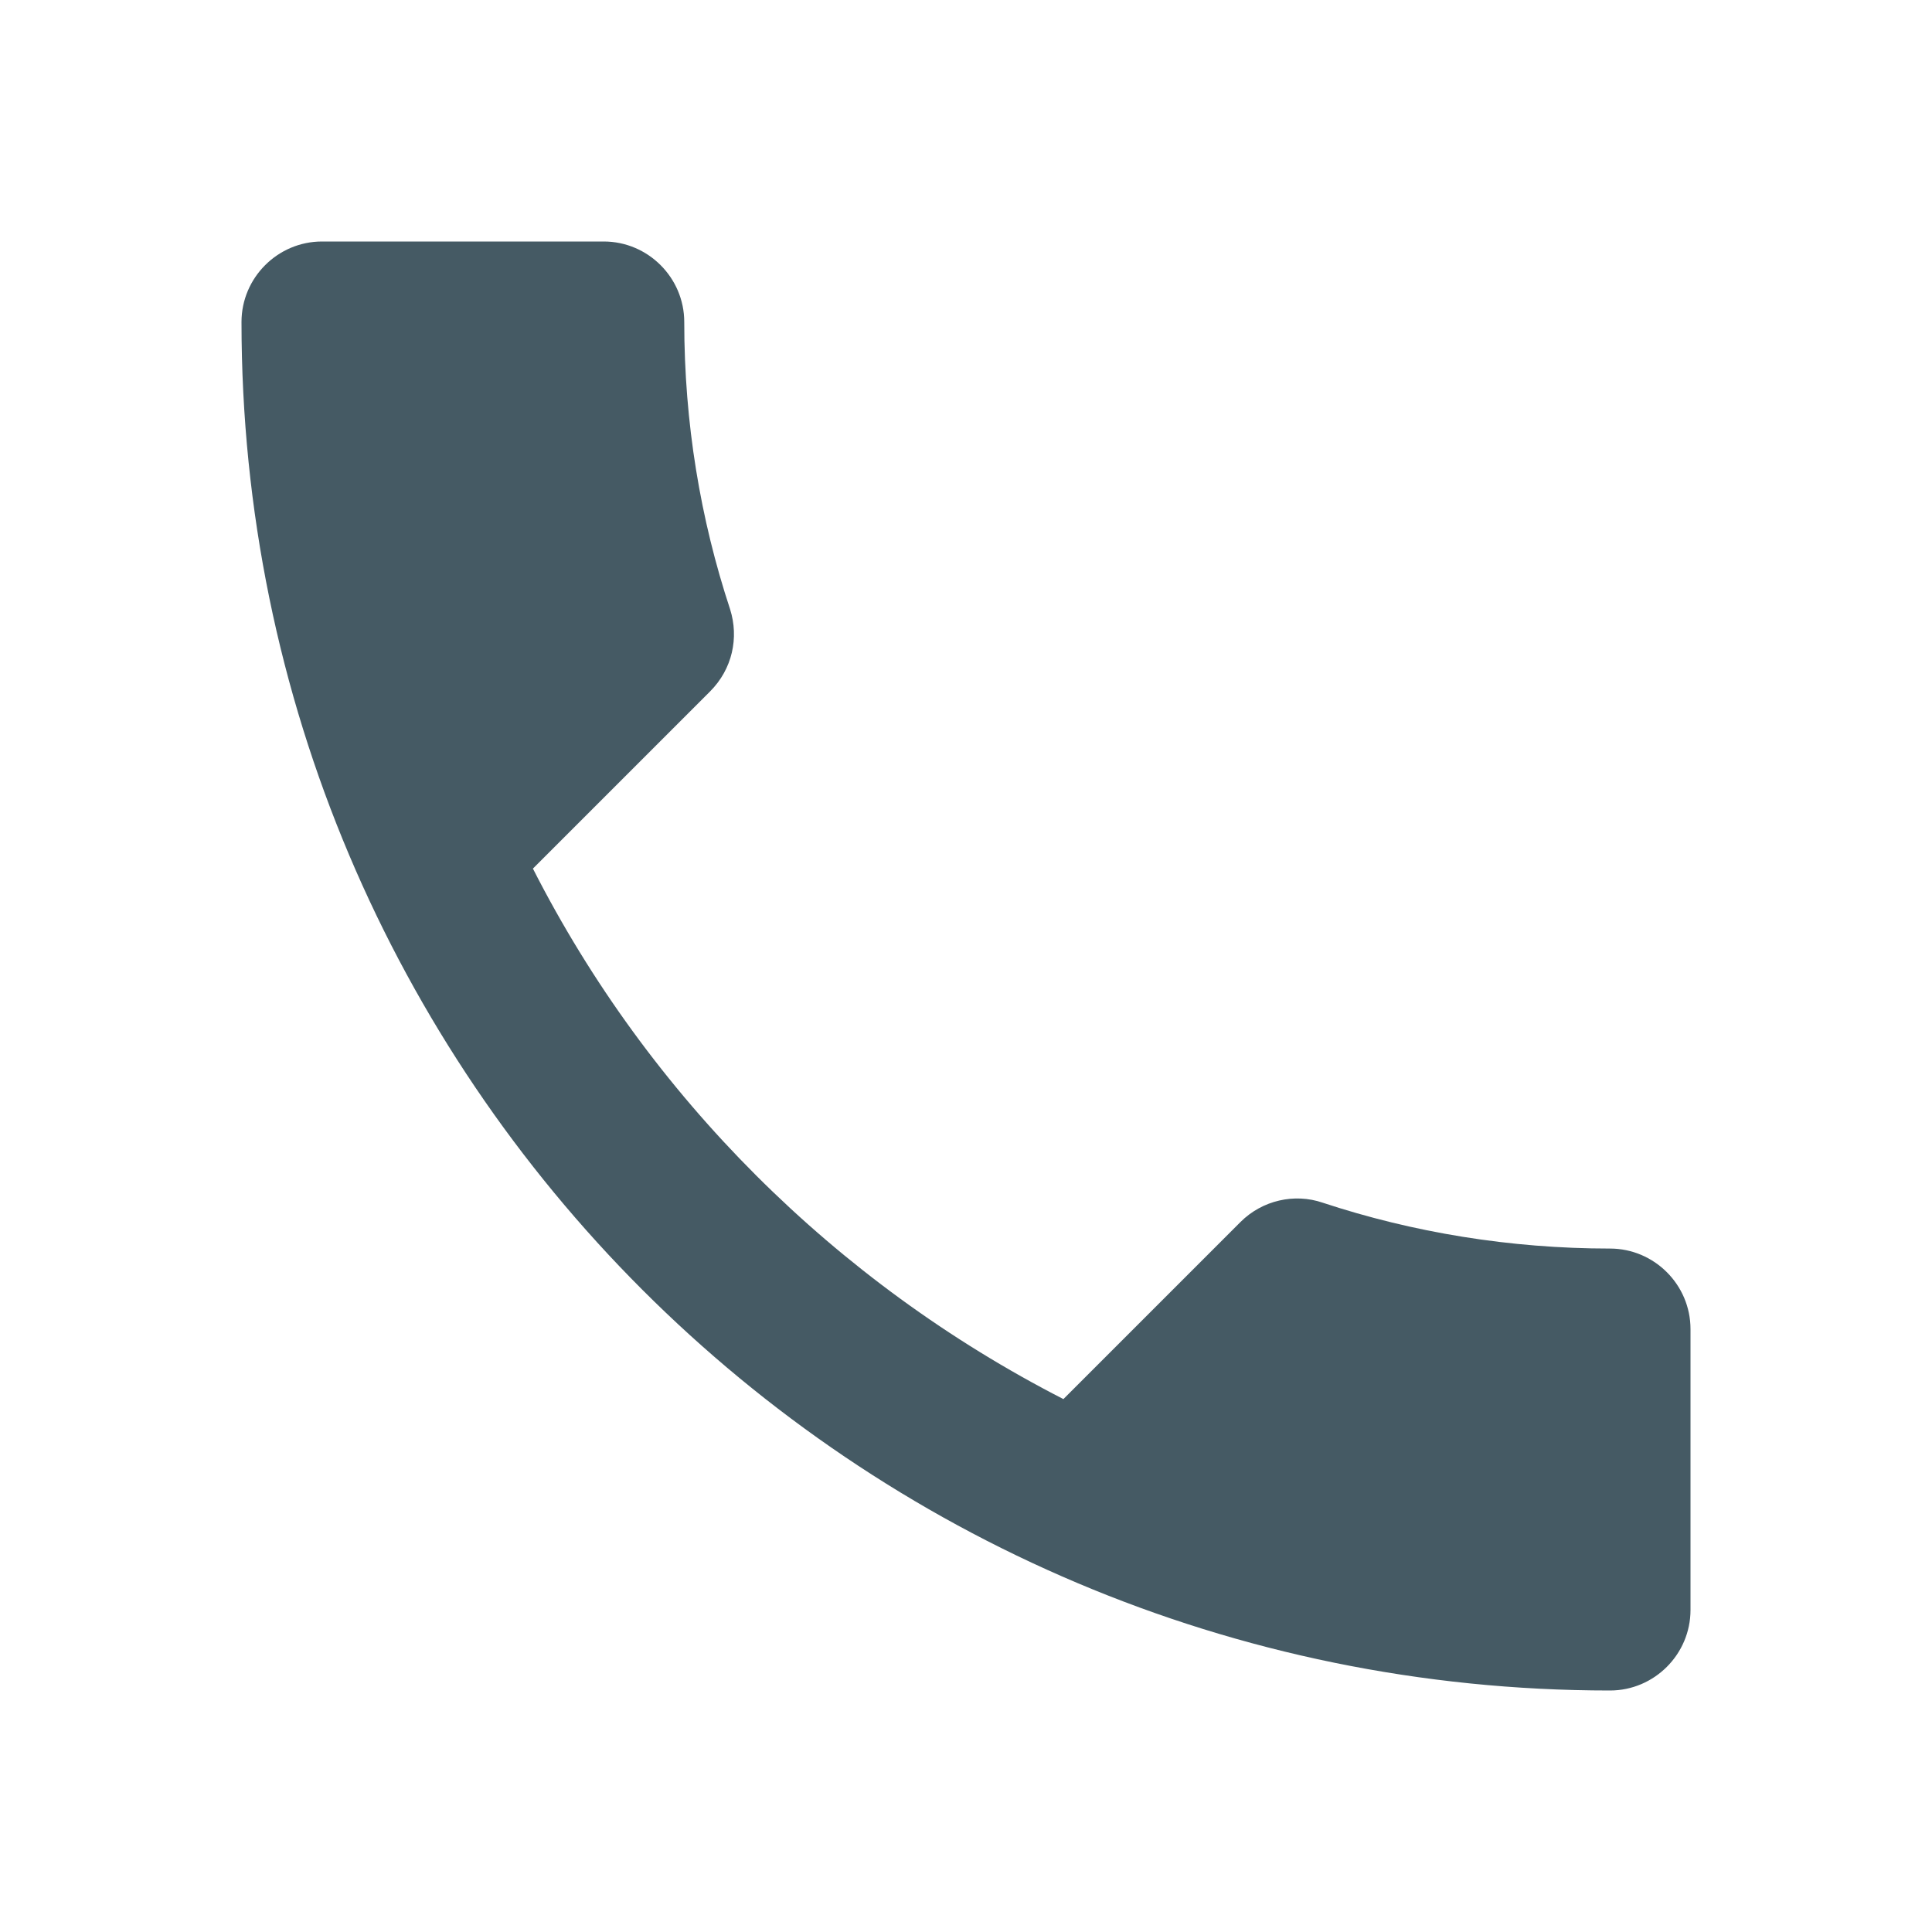
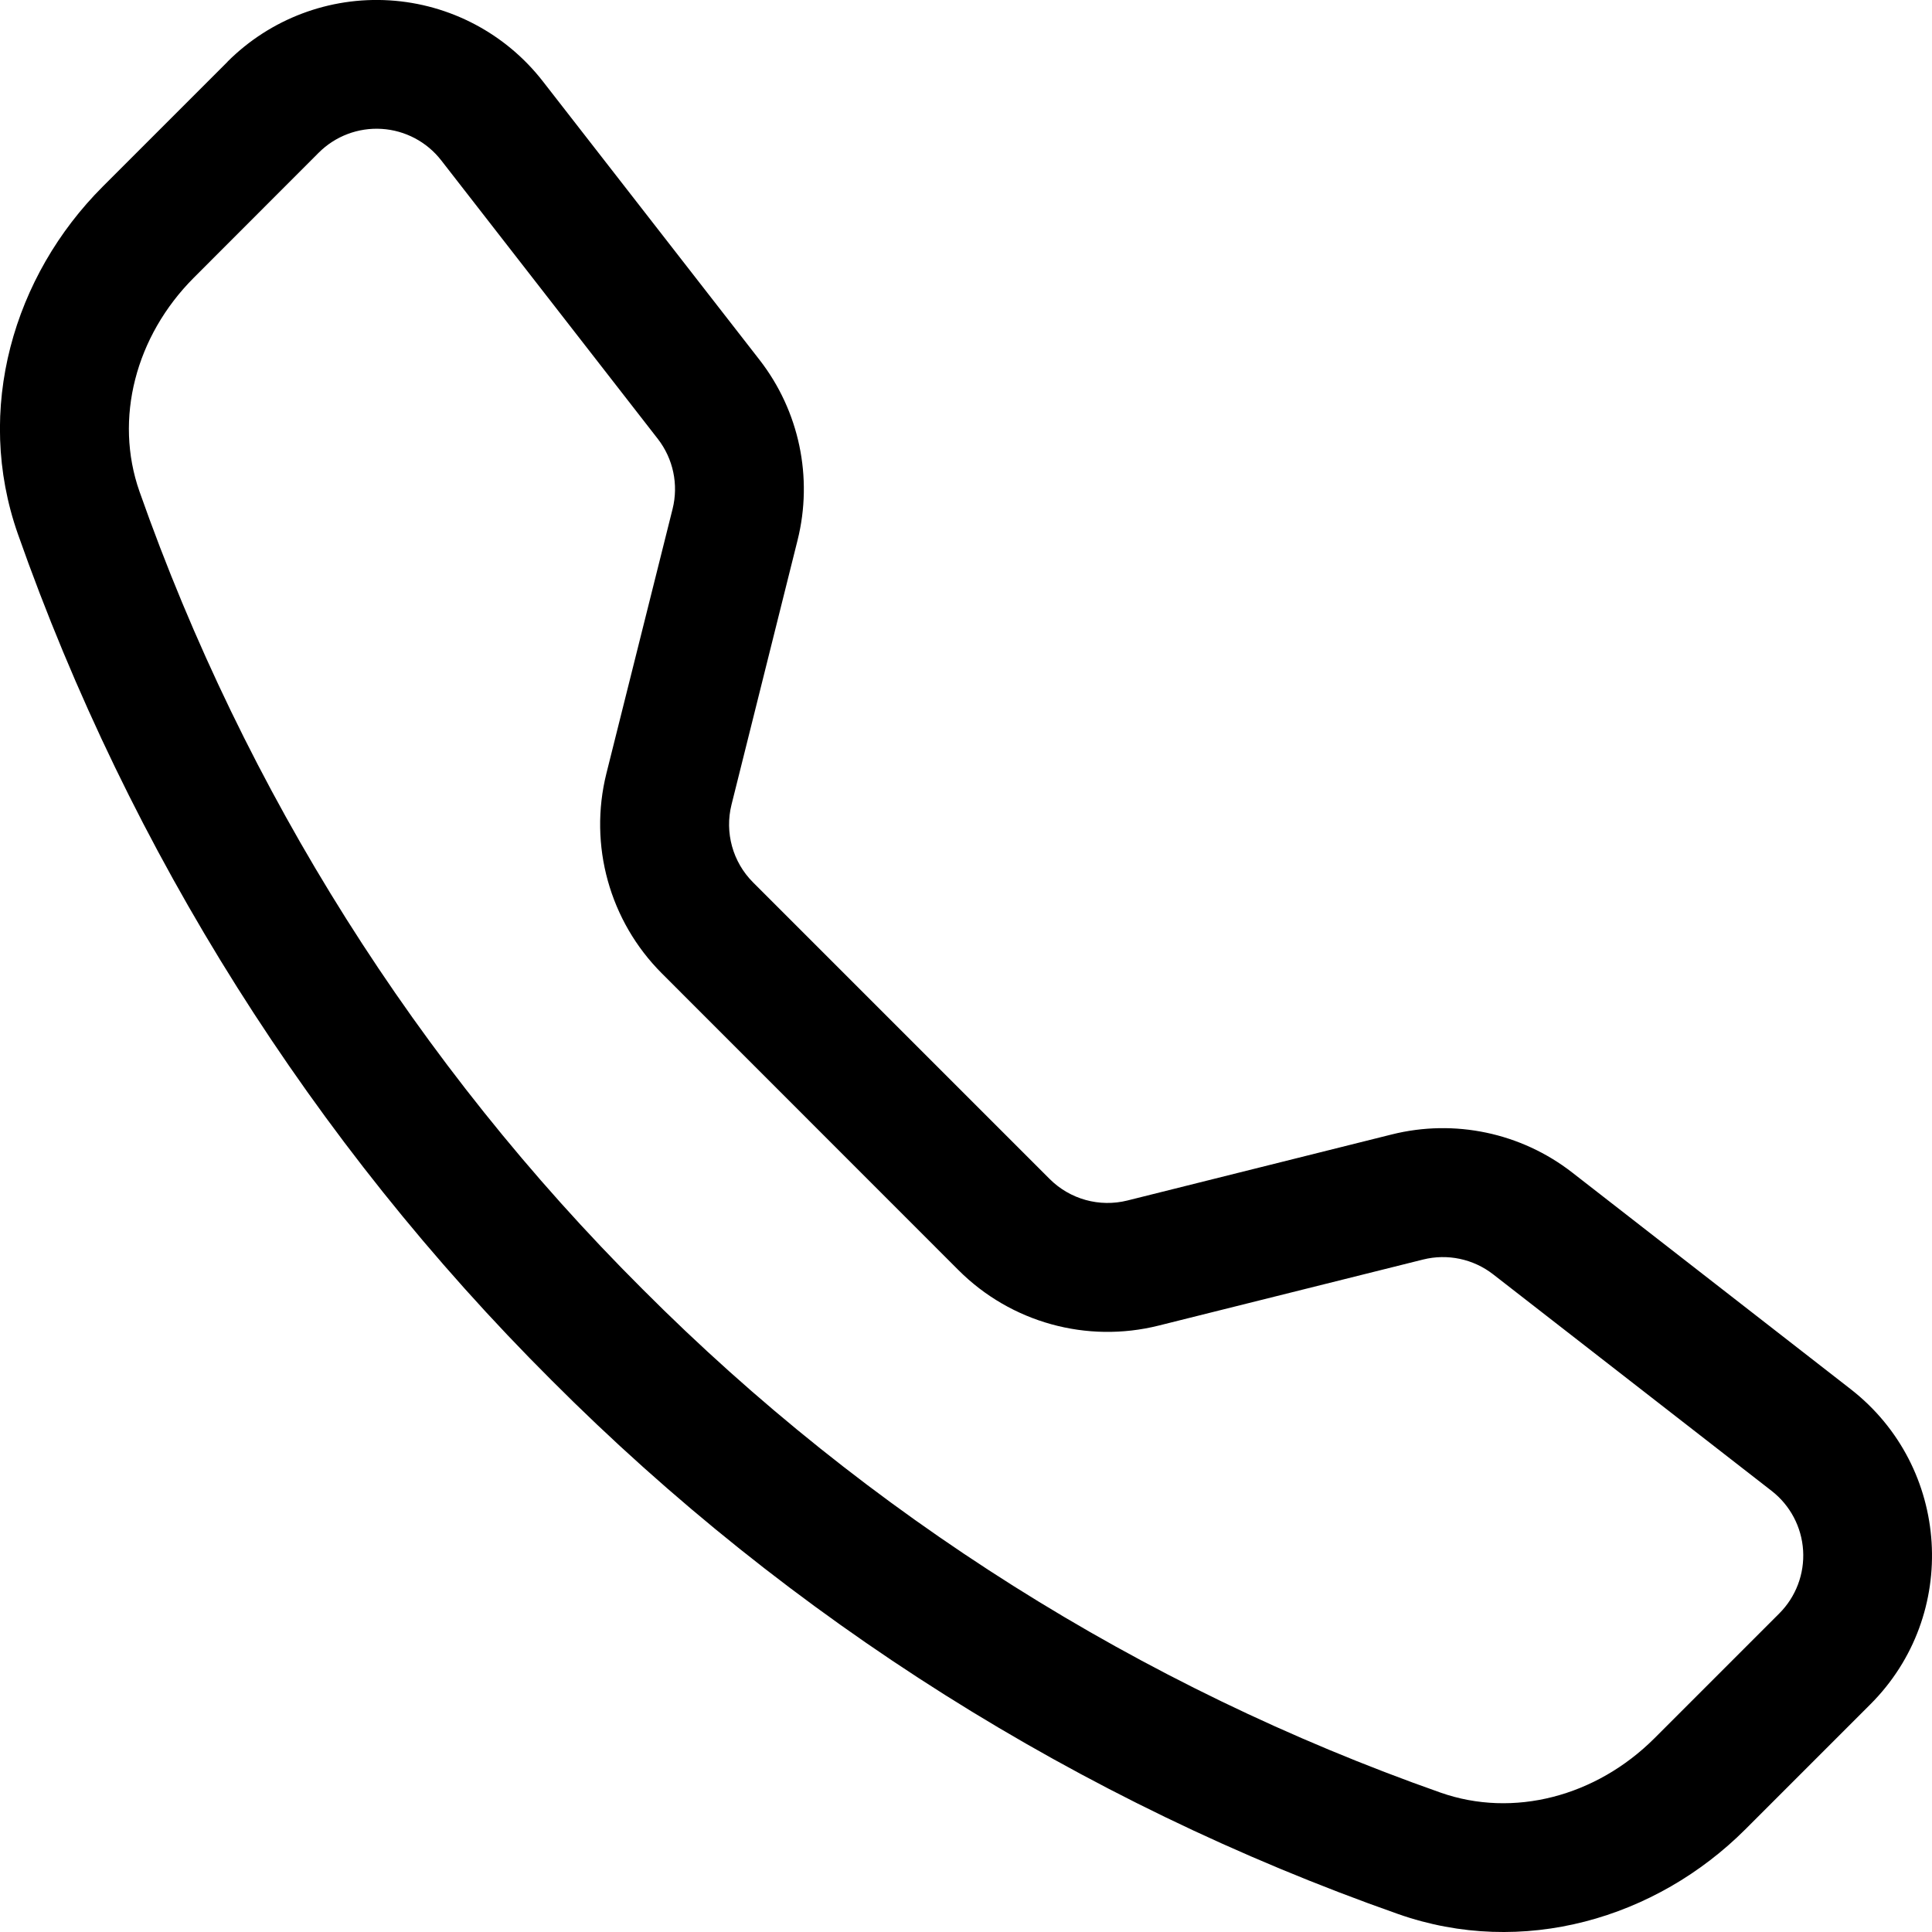
- <svg xmlns="http://www.w3.org/2000/svg" width="24" height="24" viewBox="0 0 24 24" fill="none">
-   <path d="M6.62 10.79C8.06 13.62 10.38 15.93 13.21 17.38L15.41 15.18C15.68 14.91 16.08 14.82 16.43 14.94C17.55 15.31 18.76 15.51 20 15.51C20.55 15.51 21 15.96 21 16.51V20C21 20.55 20.55 21 20 21C10.61 21 3 13.39 3 4C3 3.45 3.45 3 4 3H7.5C8.05 3 8.5 3.45 8.5 4C8.5 5.25 8.7 6.45 9.07 7.57C9.18 7.92 9.1 8.31 8.82 8.59L6.62 10.79Z" fill="#455A64" />
+ <svg xmlns="http://www.w3.org/2000/svg" width="16" height="16" fill="Black" class="bi bi-telephone" viewBox="0 0 16 16">
+   <path d="M3.654 1.328a.678.678 0 0 0-1.015-.063L1.605 2.3c-.483.484-.661 1.169-.45 1.77a17.568 17.568 0 0 0 4.168 6.608 17.569 17.569 0 0 0 6.608 4.168c.601.211 1.286.033 1.77-.45l1.034-1.034a.678.678 0 0 0-.063-1.015l-2.307-1.794a.678.678 0 0 0-.58-.122l-2.19.547a1.745 1.745 0 0 1-1.657-.459L5.482 8.062a1.745 1.745 0 0 1-.46-1.657l.548-2.19a.678.678 0 0 0-.122-.58L3.654 1.328zM1.884.511a1.745 1.745 0 0 1 2.612.163L6.29 2.98c.329.423.445.974.315 1.494l-.547 2.19a.678.678 0 0 0 .178.643l2.457 2.457a.678.678 0 0 0 .644.178l2.189-.547a1.745 1.745 0 0 1 1.494.315l2.306 1.794c.829.645.905 1.87.163 2.611l-1.034 1.034c-.74.74-1.846 1.065-2.877.702a18.634 18.634 0 0 1-7.01-4.42 18.634 18.634 0 0 1-4.42-7.009c-.362-1.03-.037-2.137.703-2.877L1.885.511z" />
</svg>
